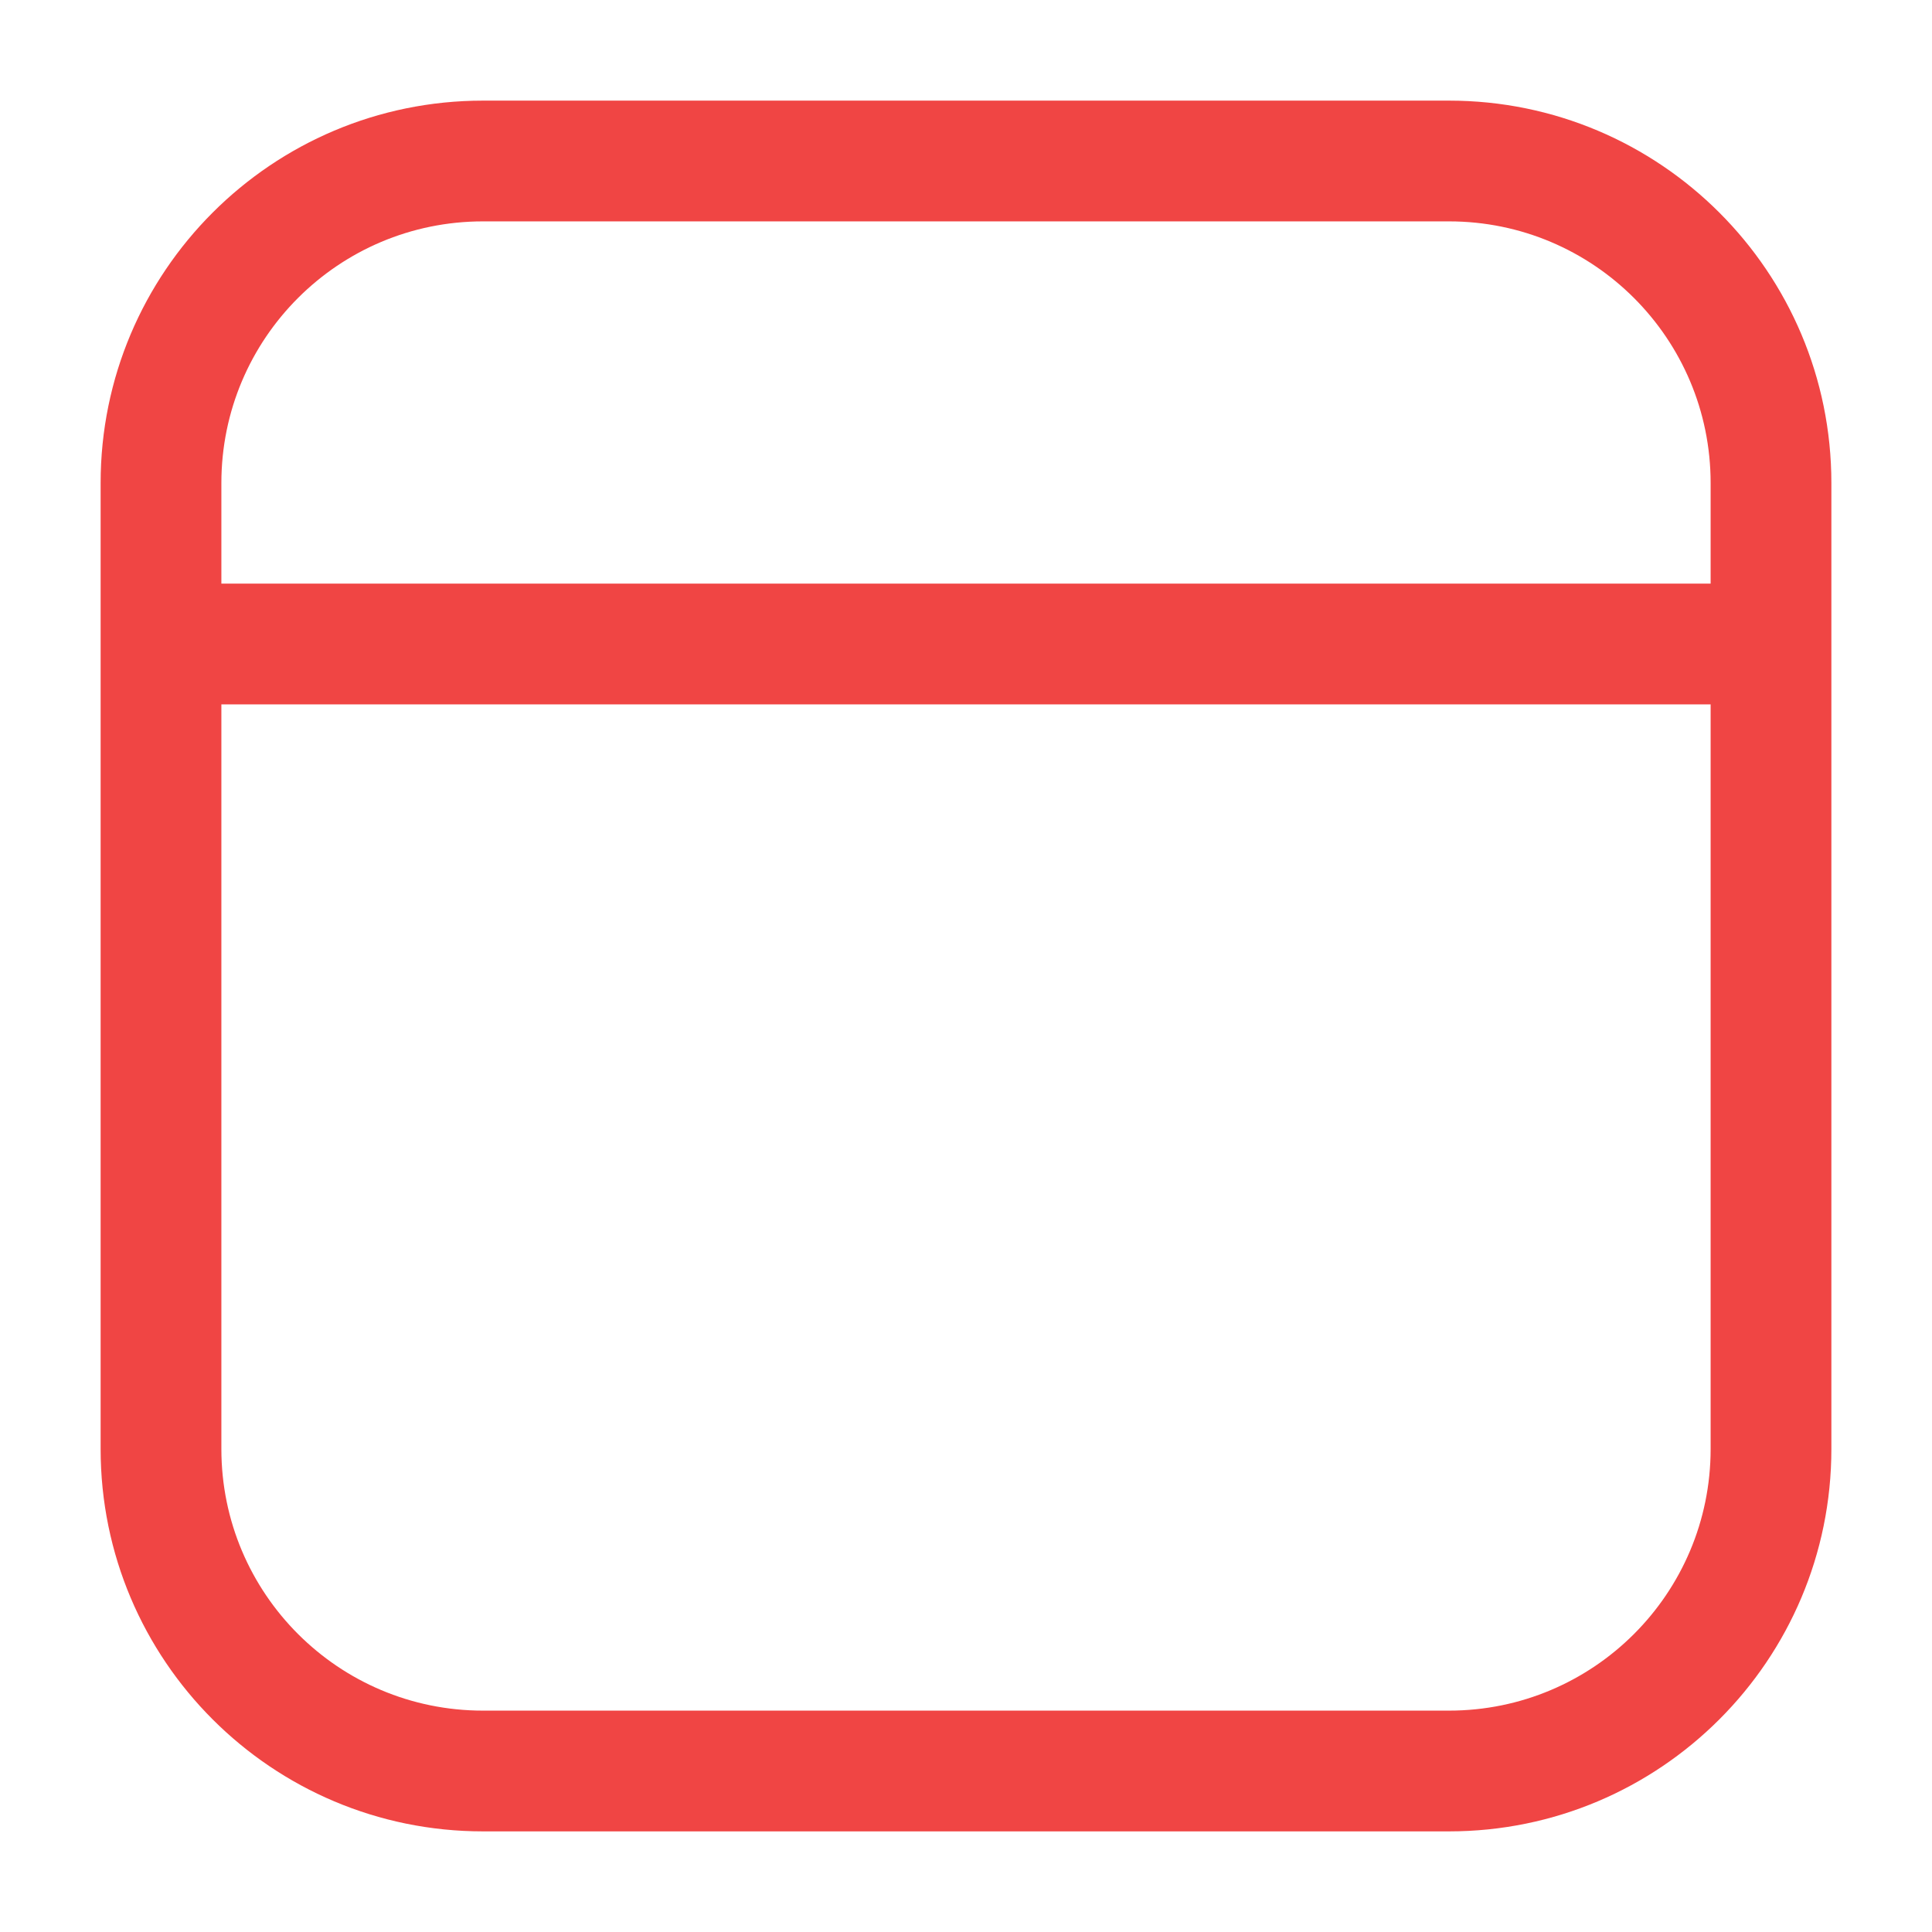
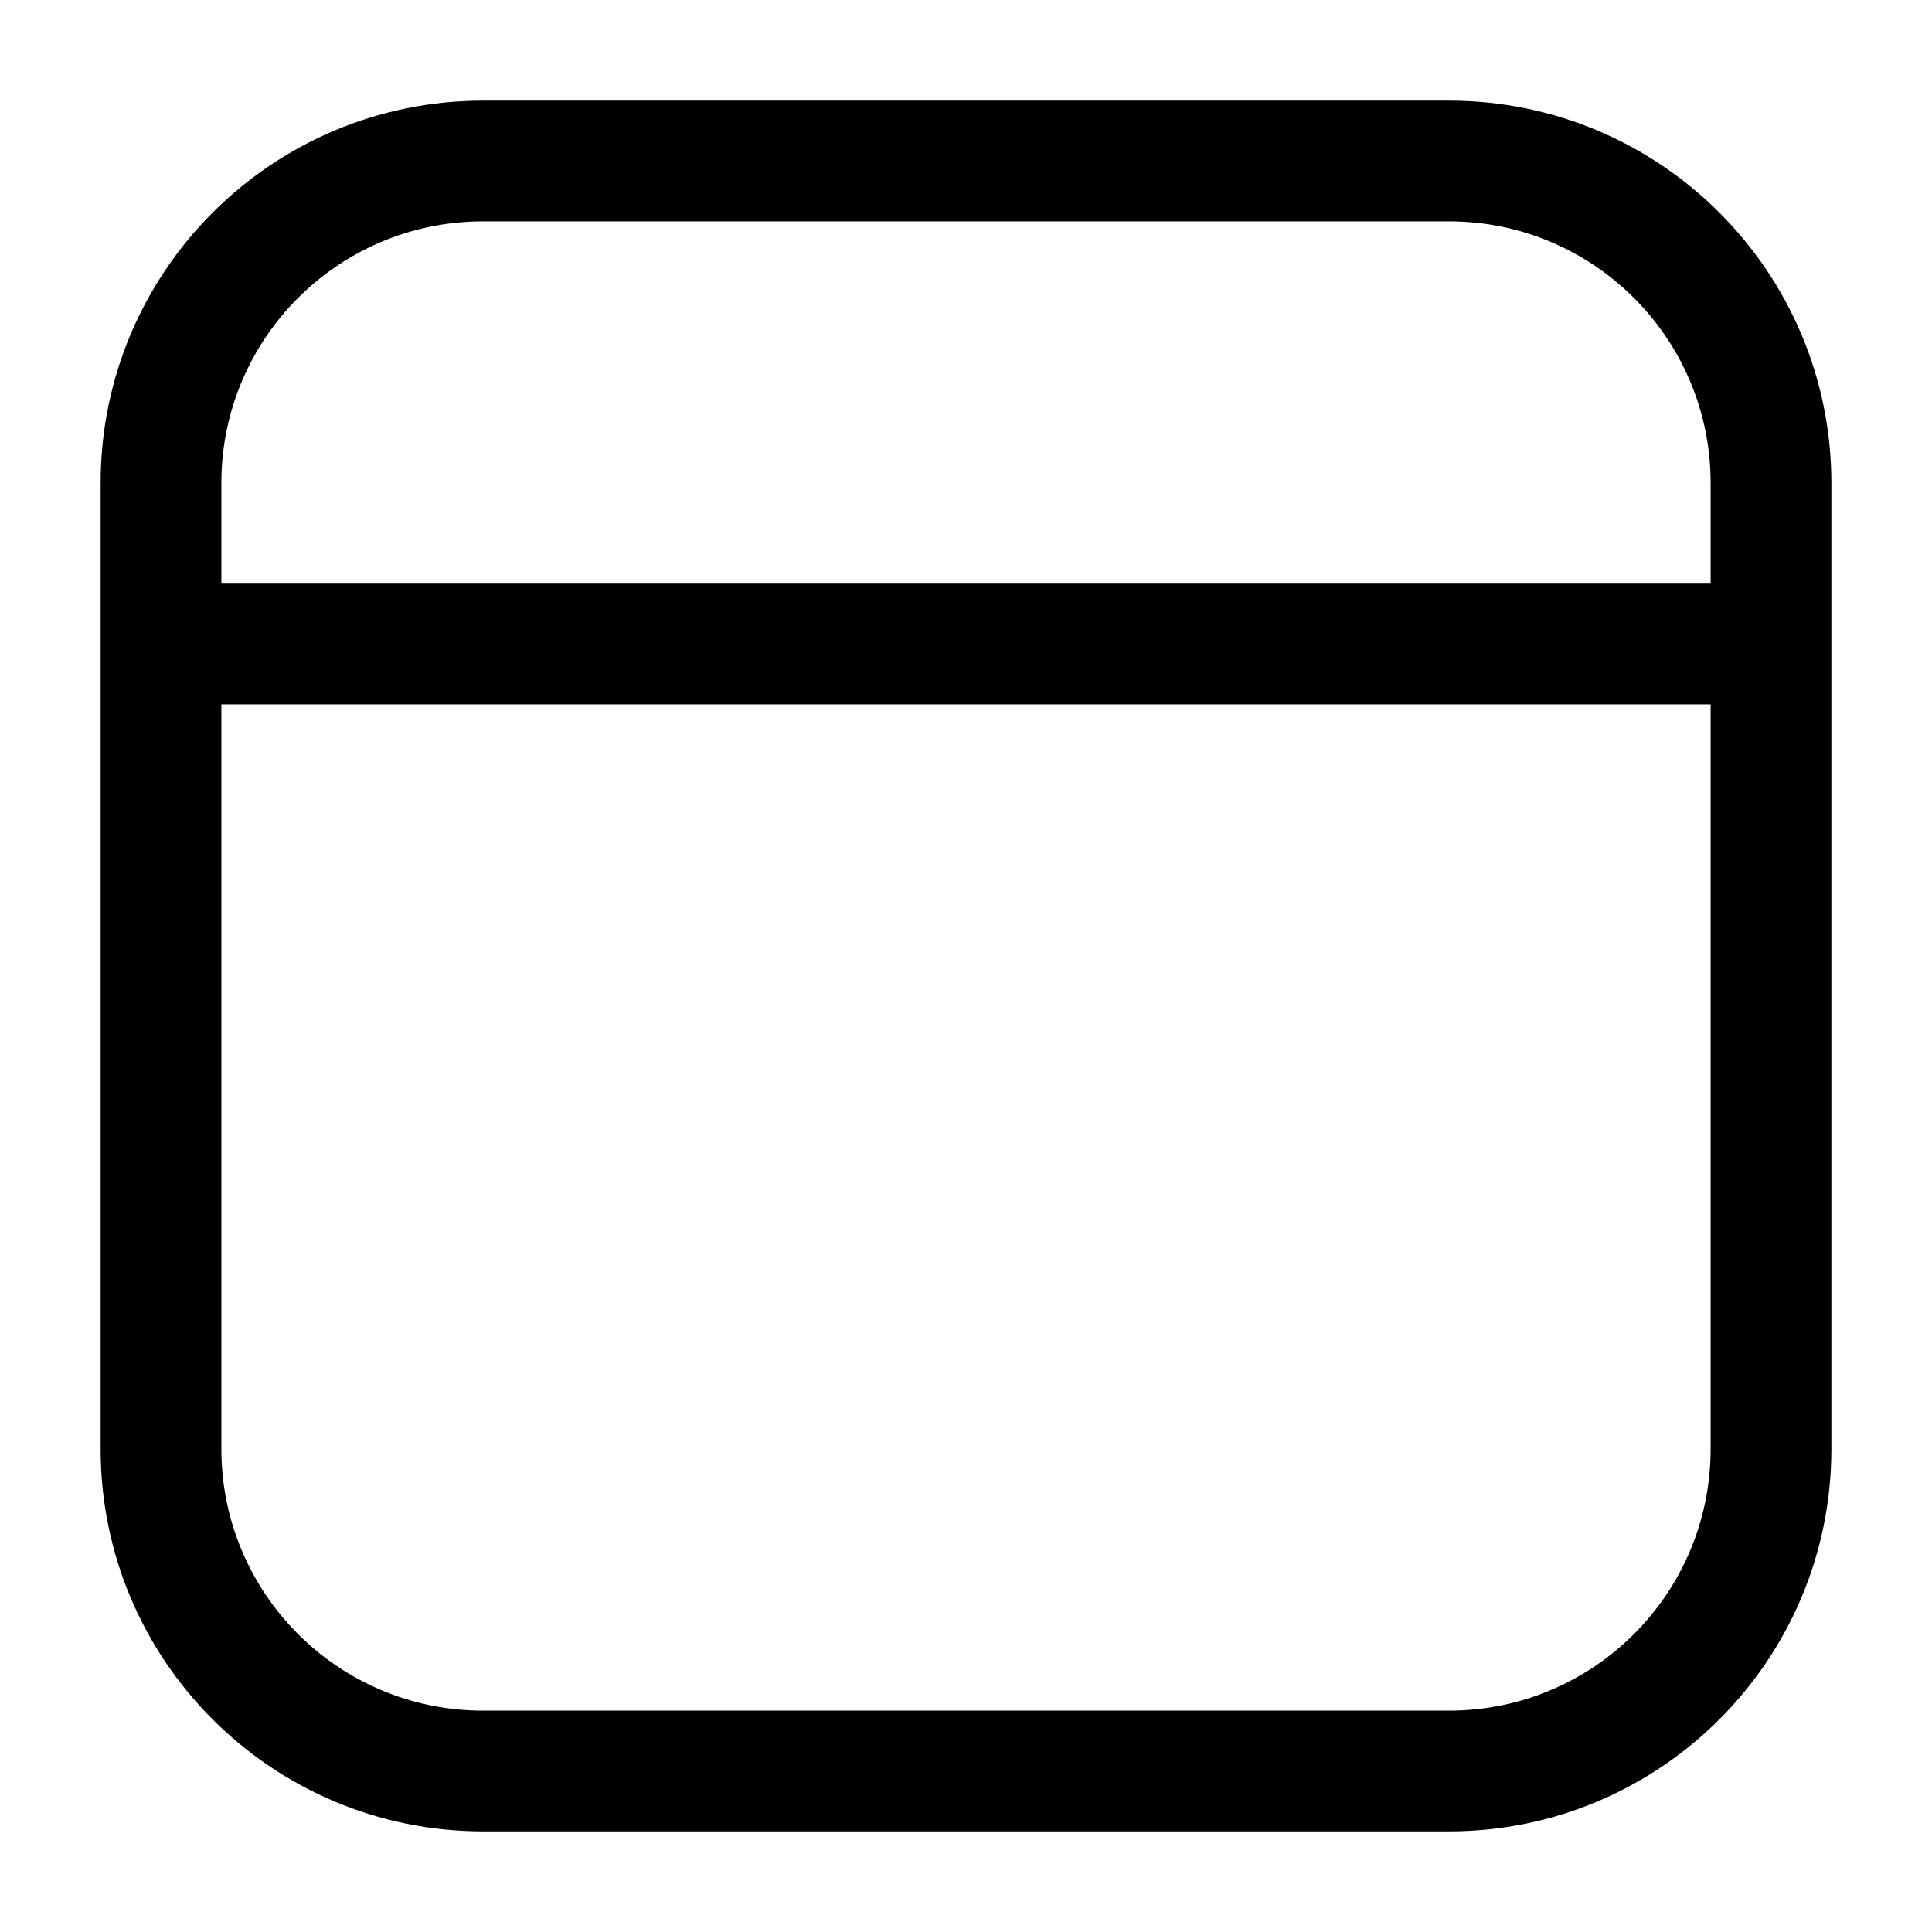
<svg xmlns="http://www.w3.org/2000/svg" width="20" height="20" viewBox="0 0 24 24" fill="none">
-   <path fill-rule="evenodd" clip-rule="evenodd" d="M6 1.25L18 1.25C20.623 1.25 22.75 3.377 22.75 6V18C22.75 20.623 20.623 22.75 18 22.75H6C3.377 22.75 1.25 20.623 1.25 18L1.25 8.001C1.25 8 1.25 8.001 1.25 8.001C1.25 8 1.25 8 1.25 7.999L1.25 6C1.25 3.377 3.377 1.25 6 1.25ZM2.75 8.75L2.75 18C2.75 19.795 4.205 21.25 6 21.25H18C19.795 21.25 21.25 19.795 21.25 18V8.75L2.75 8.75ZM21.25 7.25L2.75 7.25L2.75 6C2.75 4.205 4.205 2.75 6 2.75L18 2.75C19.795 2.75 21.25 4.205 21.25 6V7.25Z" fill="#f04544" />
+   <path fill-rule="evenodd" clip-rule="evenodd" d="M6 1.25L18 1.25C20.623 1.25 22.75 3.377 22.75 6V18C22.75 20.623 20.623 22.75 18 22.75H6C3.377 22.75 1.25 20.623 1.25 18L1.25 8.001C1.25 8 1.25 8.001 1.25 8.001C1.25 8 1.25 8 1.25 7.999L1.25 6C1.25 3.377 3.377 1.25 6 1.25ZM2.75 8.75L2.75 18C2.75 19.795 4.205 21.25 6 21.25H18C19.795 21.25 21.25 19.795 21.25 18V8.75L2.75 8.75ZM21.25 7.25L2.75 7.25L2.75 6C2.75 4.205 4.205 2.75 6 2.75L18 2.75C19.795 2.75 21.25 4.205 21.25 6V7.25Z" fill="currentColor" />
</svg>
